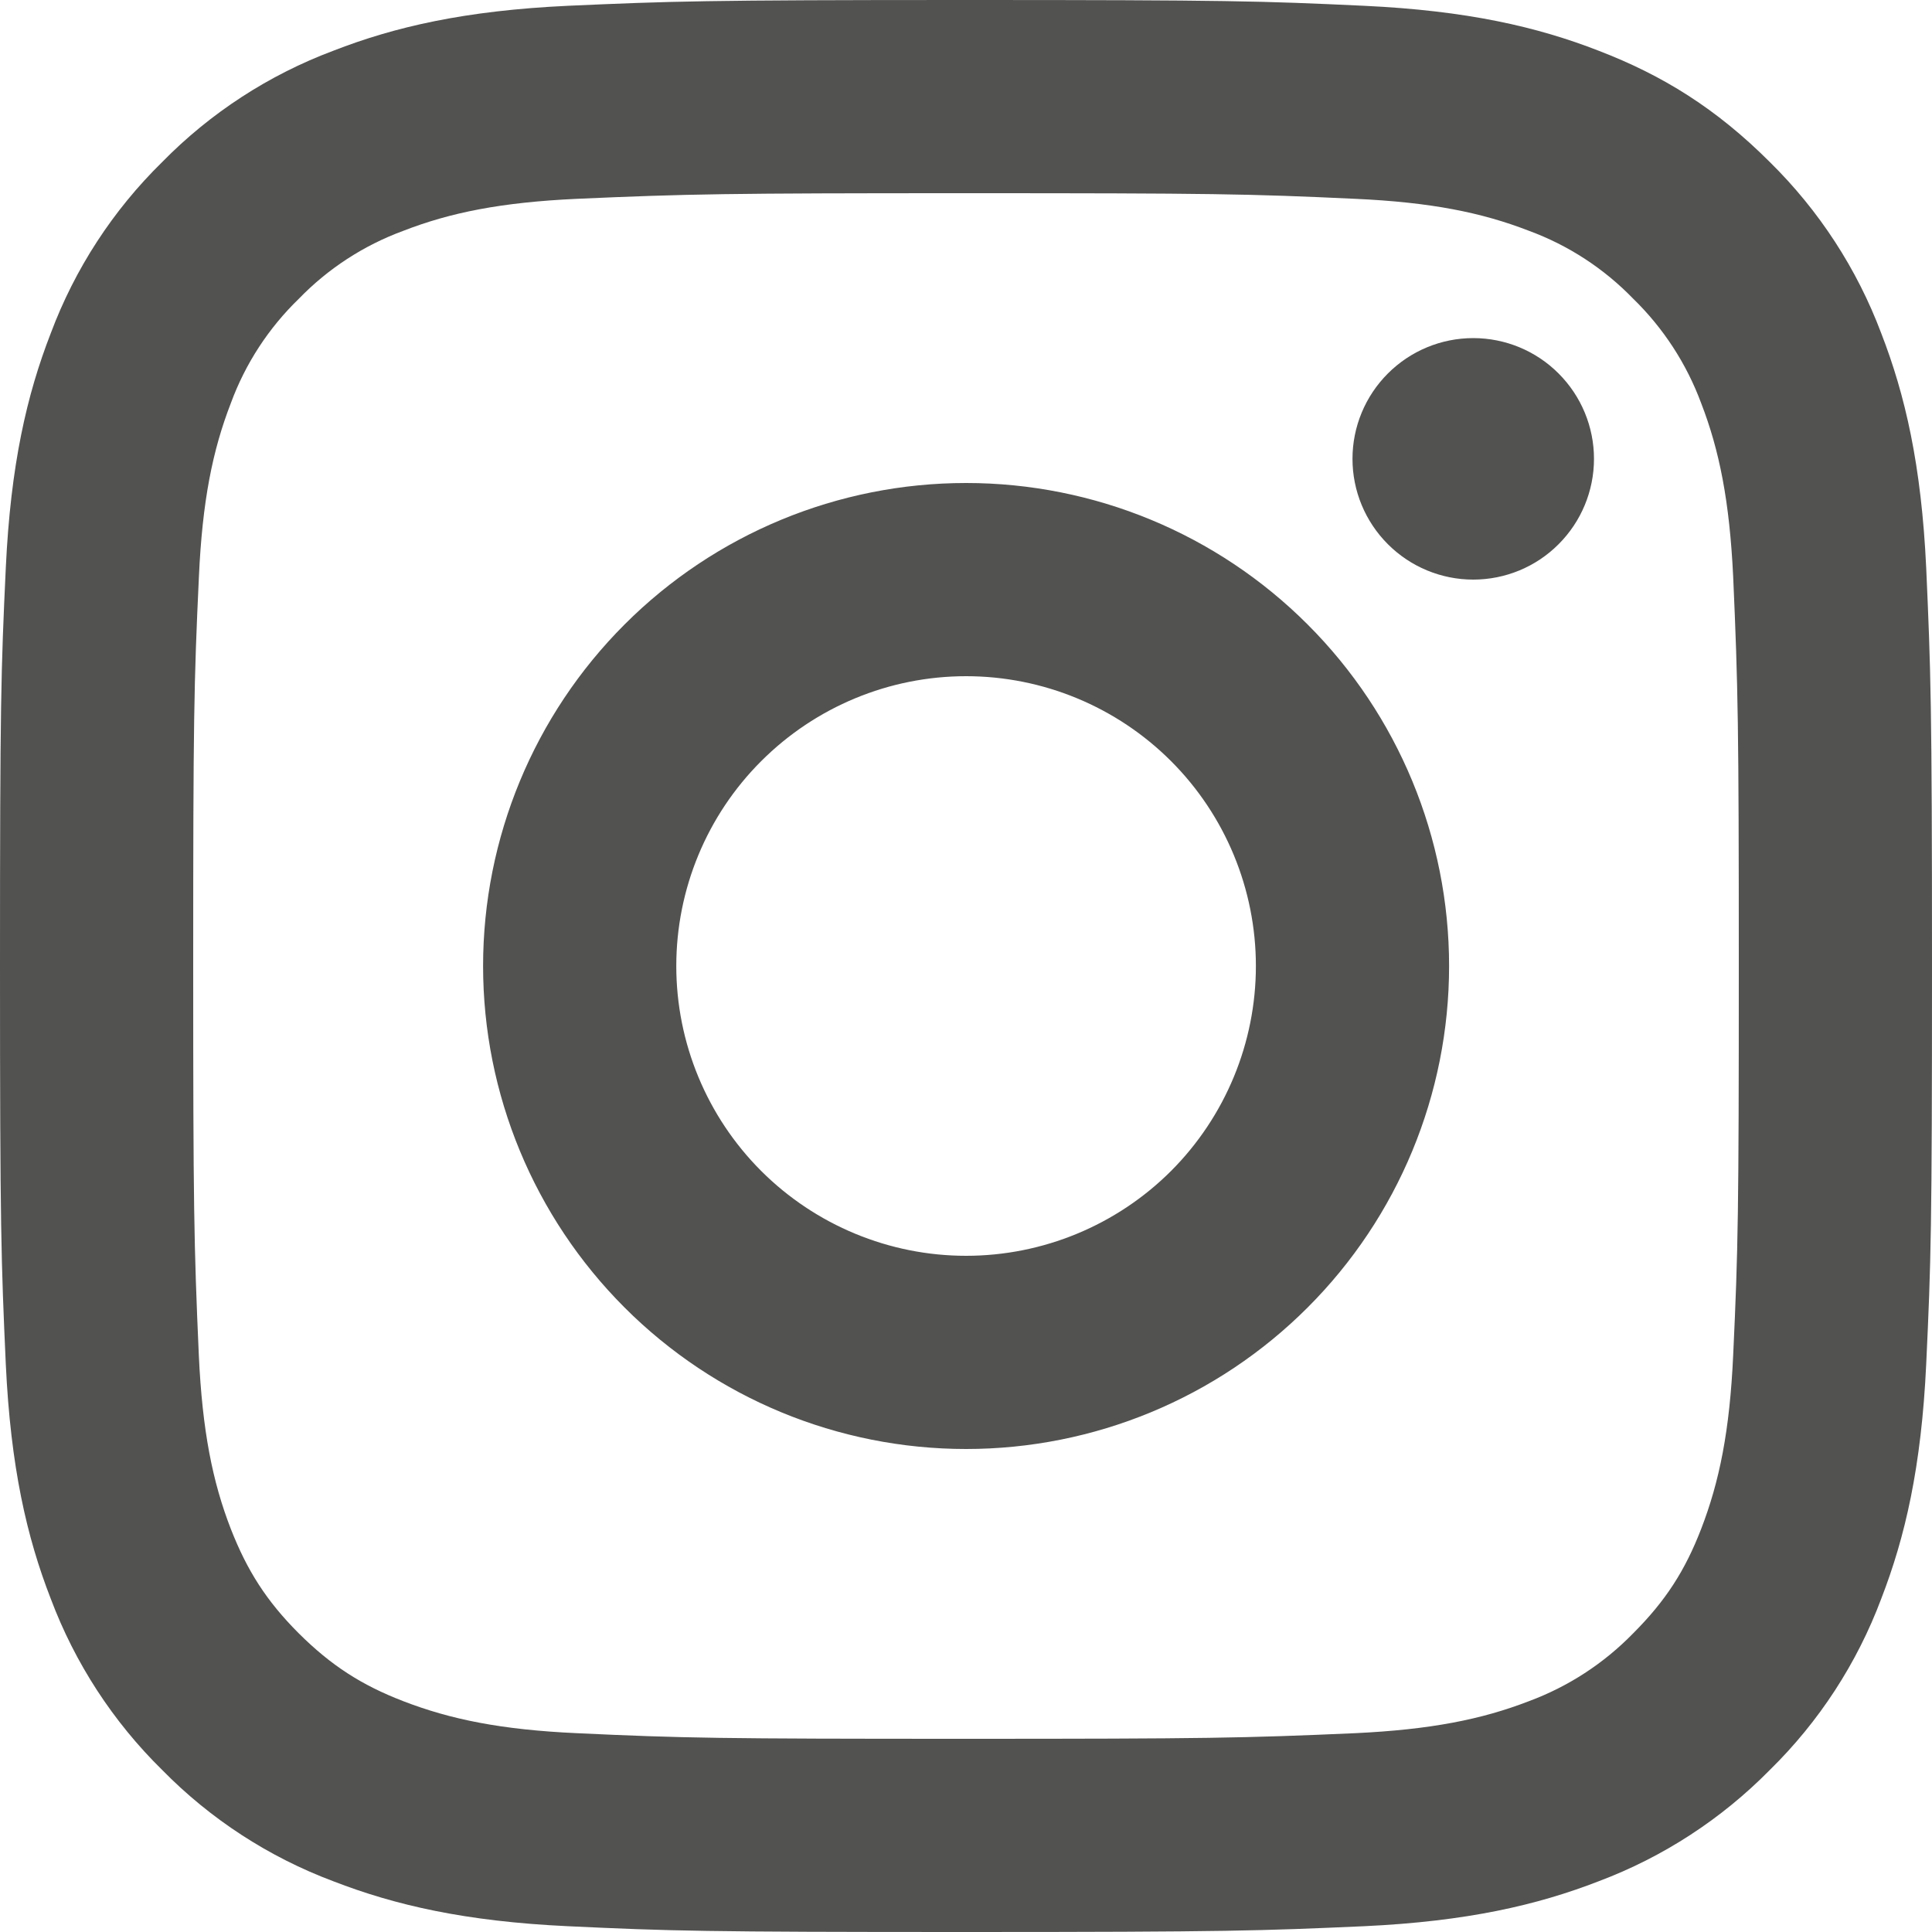
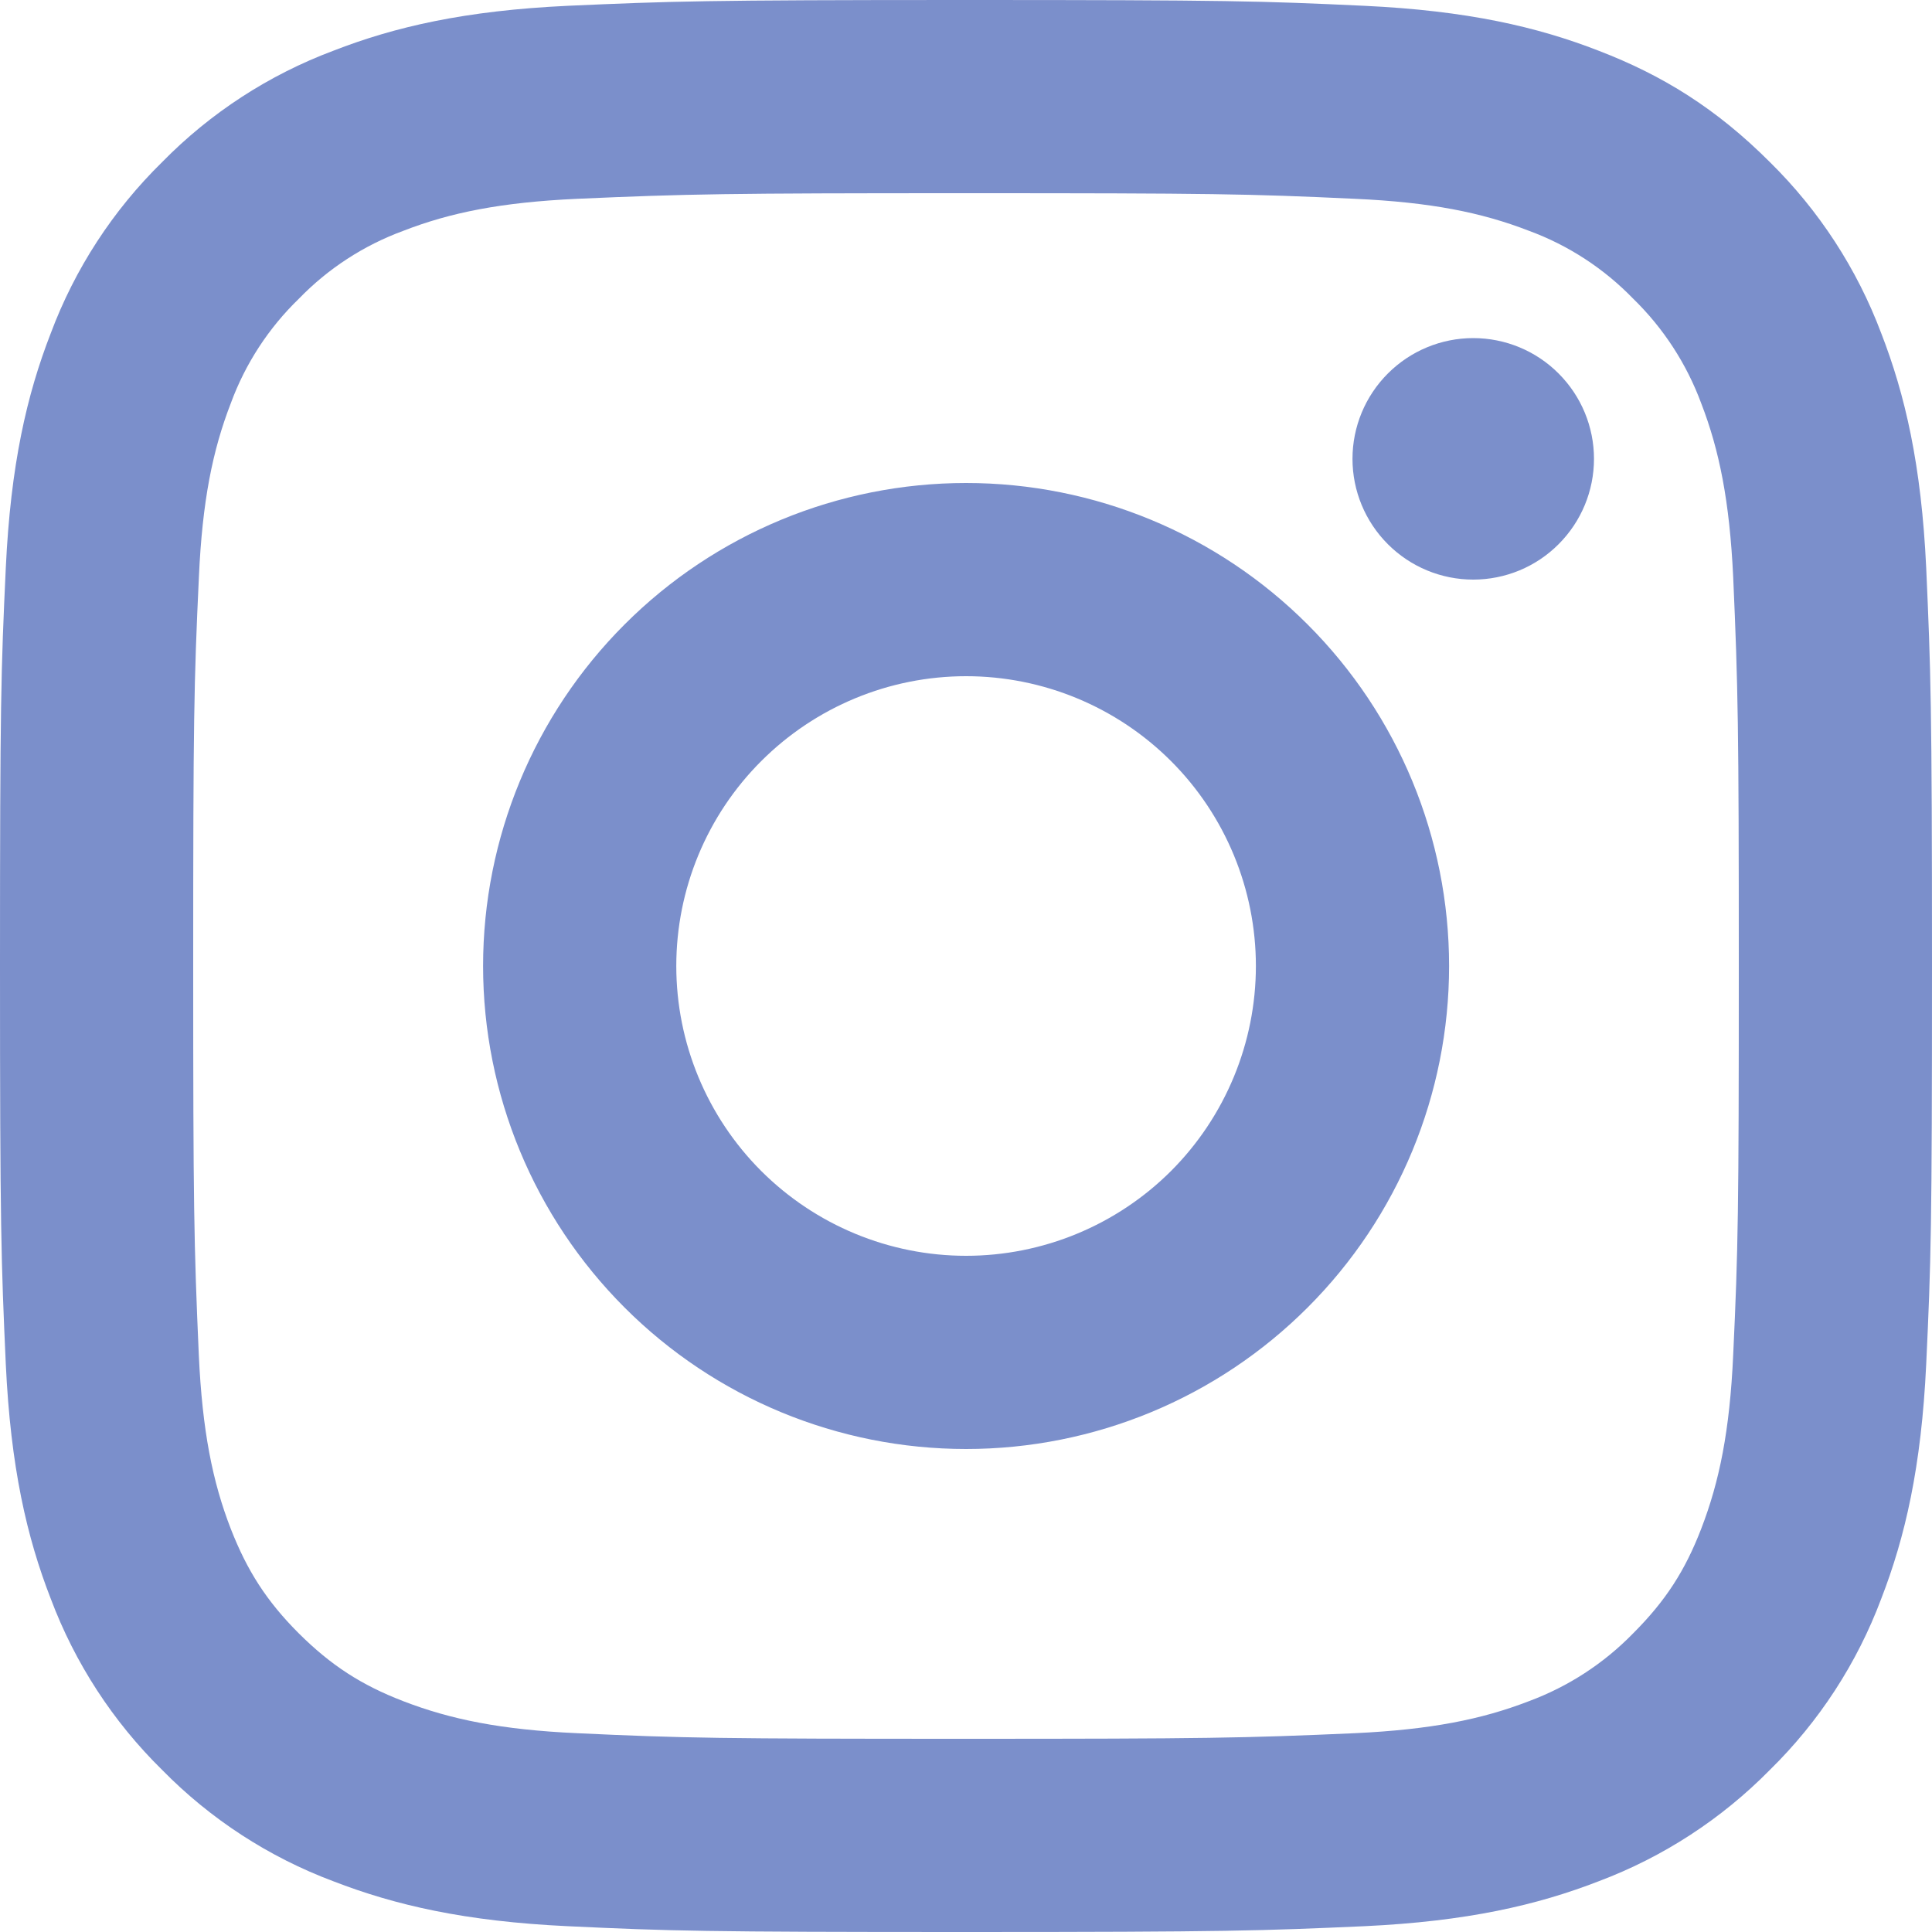
<svg xmlns="http://www.w3.org/2000/svg" width="22" height="22" viewBox="0 0 22 22" fill="none">
-   <path d="M11.001 7.7C10.126 7.7 9.287 8.048 8.668 8.667C8.049 9.285 7.701 10.125 7.701 11C7.701 11.875 8.049 12.715 8.668 13.334C9.287 13.952 10.126 14.3 11.001 14.3C11.876 14.3 12.716 13.952 13.335 13.334C13.953 12.715 14.301 11.875 14.301 11C14.301 10.125 13.953 9.285 13.335 8.667C12.716 8.048 11.876 7.7 11.001 7.7ZM11.001 5.5C12.46 5.5 13.859 6.079 14.89 7.111C15.922 8.142 16.501 9.541 16.501 11C16.501 12.459 15.922 13.858 14.89 14.889C13.859 15.921 12.46 16.5 11.001 16.5C9.542 16.5 8.143 15.921 7.112 14.889C6.081 13.858 5.501 12.459 5.501 11C5.501 9.541 6.081 8.142 7.112 7.111C8.143 6.079 9.542 5.5 11.001 5.5ZM18.151 5.225C18.151 5.59 18.006 5.939 17.748 6.197C17.491 6.455 17.141 6.6 16.776 6.6C16.411 6.6 16.062 6.455 15.804 6.197C15.546 5.939 15.401 5.59 15.401 5.225C15.401 4.86 15.546 4.511 15.804 4.253C16.062 3.995 16.411 3.85 16.776 3.85C17.141 3.85 17.491 3.995 17.748 4.253C18.006 4.511 18.151 4.86 18.151 5.225ZM11.001 2.2C8.28 2.2 7.835 2.208 6.569 2.264C5.707 2.304 5.128 2.42 4.591 2.629C4.142 2.794 3.736 3.058 3.403 3.402C3.059 3.735 2.794 4.141 2.629 4.59C2.42 5.129 2.304 5.707 2.265 6.568C2.208 7.782 2.2 8.207 2.2 11C2.2 13.723 2.208 14.166 2.264 15.432C2.304 16.293 2.42 16.873 2.628 17.409C2.815 17.887 3.035 18.231 3.4 18.597C3.771 18.966 4.115 19.187 4.588 19.37C5.131 19.58 5.71 19.697 6.568 19.736C7.782 19.793 8.207 19.8 11 19.8C13.723 19.8 14.166 19.792 15.432 19.736C16.292 19.695 16.871 19.58 17.409 19.372C17.857 19.206 18.263 18.942 18.597 18.599C18.967 18.229 19.188 17.885 19.371 17.411C19.58 16.87 19.697 16.291 19.736 15.431C19.793 14.217 19.8 13.792 19.8 11C19.8 8.279 19.792 7.834 19.736 6.568C19.695 5.708 19.579 5.127 19.371 4.59C19.205 4.142 18.941 3.736 18.598 3.402C18.265 3.058 17.859 2.793 17.41 2.628C16.871 2.419 16.292 2.303 15.432 2.264C14.219 2.207 13.794 2.2 11 2.2M11 0C13.989 0 14.362 0.011 15.535 0.066C16.706 0.121 17.504 0.305 18.205 0.578C18.931 0.857 19.543 1.235 20.154 1.846C20.713 2.396 21.146 3.061 21.422 3.795C21.694 4.496 21.879 5.294 21.934 6.466C21.986 7.638 22 8.011 22 11C22 13.989 21.989 14.362 21.934 15.534C21.879 16.706 21.694 17.503 21.422 18.205C21.147 18.939 20.714 19.605 20.154 20.154C19.604 20.713 18.939 21.146 18.205 21.422C17.504 21.694 16.706 21.879 15.535 21.934C14.362 21.986 13.989 22 11 22C8.011 22 7.638 21.989 6.465 21.934C5.294 21.879 4.497 21.694 3.795 21.422C3.061 21.147 2.395 20.714 1.846 20.154C1.286 19.604 0.854 18.939 0.578 18.205C0.305 17.504 0.121 16.706 0.066 15.534C0.013 14.362 0 13.989 0 11C0 8.011 0.011 7.638 0.066 6.466C0.121 5.294 0.305 4.497 0.578 3.795C0.853 3.06 1.286 2.395 1.846 1.846C2.395 1.286 3.061 0.853 3.795 0.578C4.496 0.305 5.293 0.121 6.465 0.066C7.639 0.014 8.012 0 11.001 0" fill="#525251" />
+   <path d="M11.001 7.7C10.126 7.7 9.287 8.048 8.668 8.667C8.049 9.285 7.701 10.125 7.701 11C7.701 11.875 8.049 12.715 8.668 13.334C9.287 13.952 10.126 14.3 11.001 14.3C11.876 14.3 12.716 13.952 13.335 13.334C13.953 12.715 14.301 11.875 14.301 11C14.301 10.125 13.953 9.285 13.335 8.667C12.716 8.048 11.876 7.7 11.001 7.7ZM11.001 5.5C12.46 5.5 13.859 6.079 14.89 7.111C15.922 8.142 16.501 9.541 16.501 11C16.501 12.459 15.922 13.858 14.89 14.889C13.859 15.921 12.46 16.5 11.001 16.5C9.542 16.5 8.143 15.921 7.112 14.889C6.081 13.858 5.501 12.459 5.501 11C5.501 9.541 6.081 8.142 7.112 7.111C8.143 6.079 9.542 5.5 11.001 5.5ZM18.151 5.225C18.151 5.59 18.006 5.939 17.748 6.197C17.491 6.455 17.141 6.6 16.776 6.6C16.411 6.6 16.062 6.455 15.804 6.197C15.546 5.939 15.401 5.59 15.401 5.225C15.401 4.86 15.546 4.511 15.804 4.253C16.062 3.995 16.411 3.85 16.776 3.85C17.141 3.85 17.491 3.995 17.748 4.253C18.006 4.511 18.151 4.86 18.151 5.225ZM11.001 2.2C8.28 2.2 7.835 2.208 6.569 2.264C5.707 2.304 5.128 2.42 4.591 2.629C4.142 2.794 3.736 3.058 3.403 3.402C3.059 3.735 2.794 4.141 2.629 4.59C2.42 5.129 2.304 5.707 2.265 6.568C2.208 7.782 2.2 8.207 2.2 11C2.2 13.723 2.208 14.166 2.264 15.432C2.304 16.293 2.42 16.873 2.628 17.409C2.815 17.887 3.035 18.231 3.4 18.597C3.771 18.966 4.115 19.187 4.588 19.37C5.131 19.58 5.71 19.697 6.568 19.736C7.782 19.793 8.207 19.8 11 19.8C13.723 19.8 14.166 19.792 15.432 19.736C16.292 19.695 16.871 19.58 17.409 19.372C17.857 19.206 18.263 18.942 18.597 18.599C18.967 18.229 19.188 17.885 19.371 17.411C19.58 16.87 19.697 16.291 19.736 15.431C19.793 14.217 19.8 13.792 19.8 11C19.8 8.279 19.792 7.834 19.736 6.568C19.695 5.708 19.579 5.127 19.371 4.59C19.205 4.142 18.941 3.736 18.598 3.402C18.265 3.058 17.859 2.793 17.41 2.628C16.871 2.419 16.292 2.303 15.432 2.264C14.219 2.207 13.794 2.2 11 2.2M11 0C13.989 0 14.362 0.011 15.535 0.066C16.706 0.121 17.504 0.305 18.205 0.578C18.931 0.857 19.543 1.235 20.154 1.846C20.713 2.396 21.146 3.061 21.422 3.795C21.694 4.496 21.879 5.294 21.934 6.466C21.986 7.638 22 8.011 22 11C22 13.989 21.989 14.362 21.934 15.534C21.879 16.706 21.694 17.503 21.422 18.205C21.147 18.939 20.714 19.605 20.154 20.154C19.604 20.713 18.939 21.146 18.205 21.422C17.504 21.694 16.706 21.879 15.535 21.934C14.362 21.986 13.989 22 11 22C8.011 22 7.638 21.989 6.465 21.934C5.294 21.879 4.497 21.694 3.795 21.422C3.061 21.147 2.395 20.714 1.846 20.154C1.286 19.604 0.854 18.939 0.578 18.205C0.305 17.504 0.121 16.706 0.066 15.534C0.013 14.362 0 13.989 0 11C0 8.011 0.011 7.638 0.066 6.466C0.121 5.294 0.305 4.497 0.578 3.795C0.853 3.06 1.286 2.395 1.846 1.846C2.395 1.286 3.061 0.853 3.795 0.578C4.496 0.305 5.293 0.121 6.465 0.066C7.639 0.014 8.012 0 11.001 0" fill="#7B8FCB" />
</svg>
